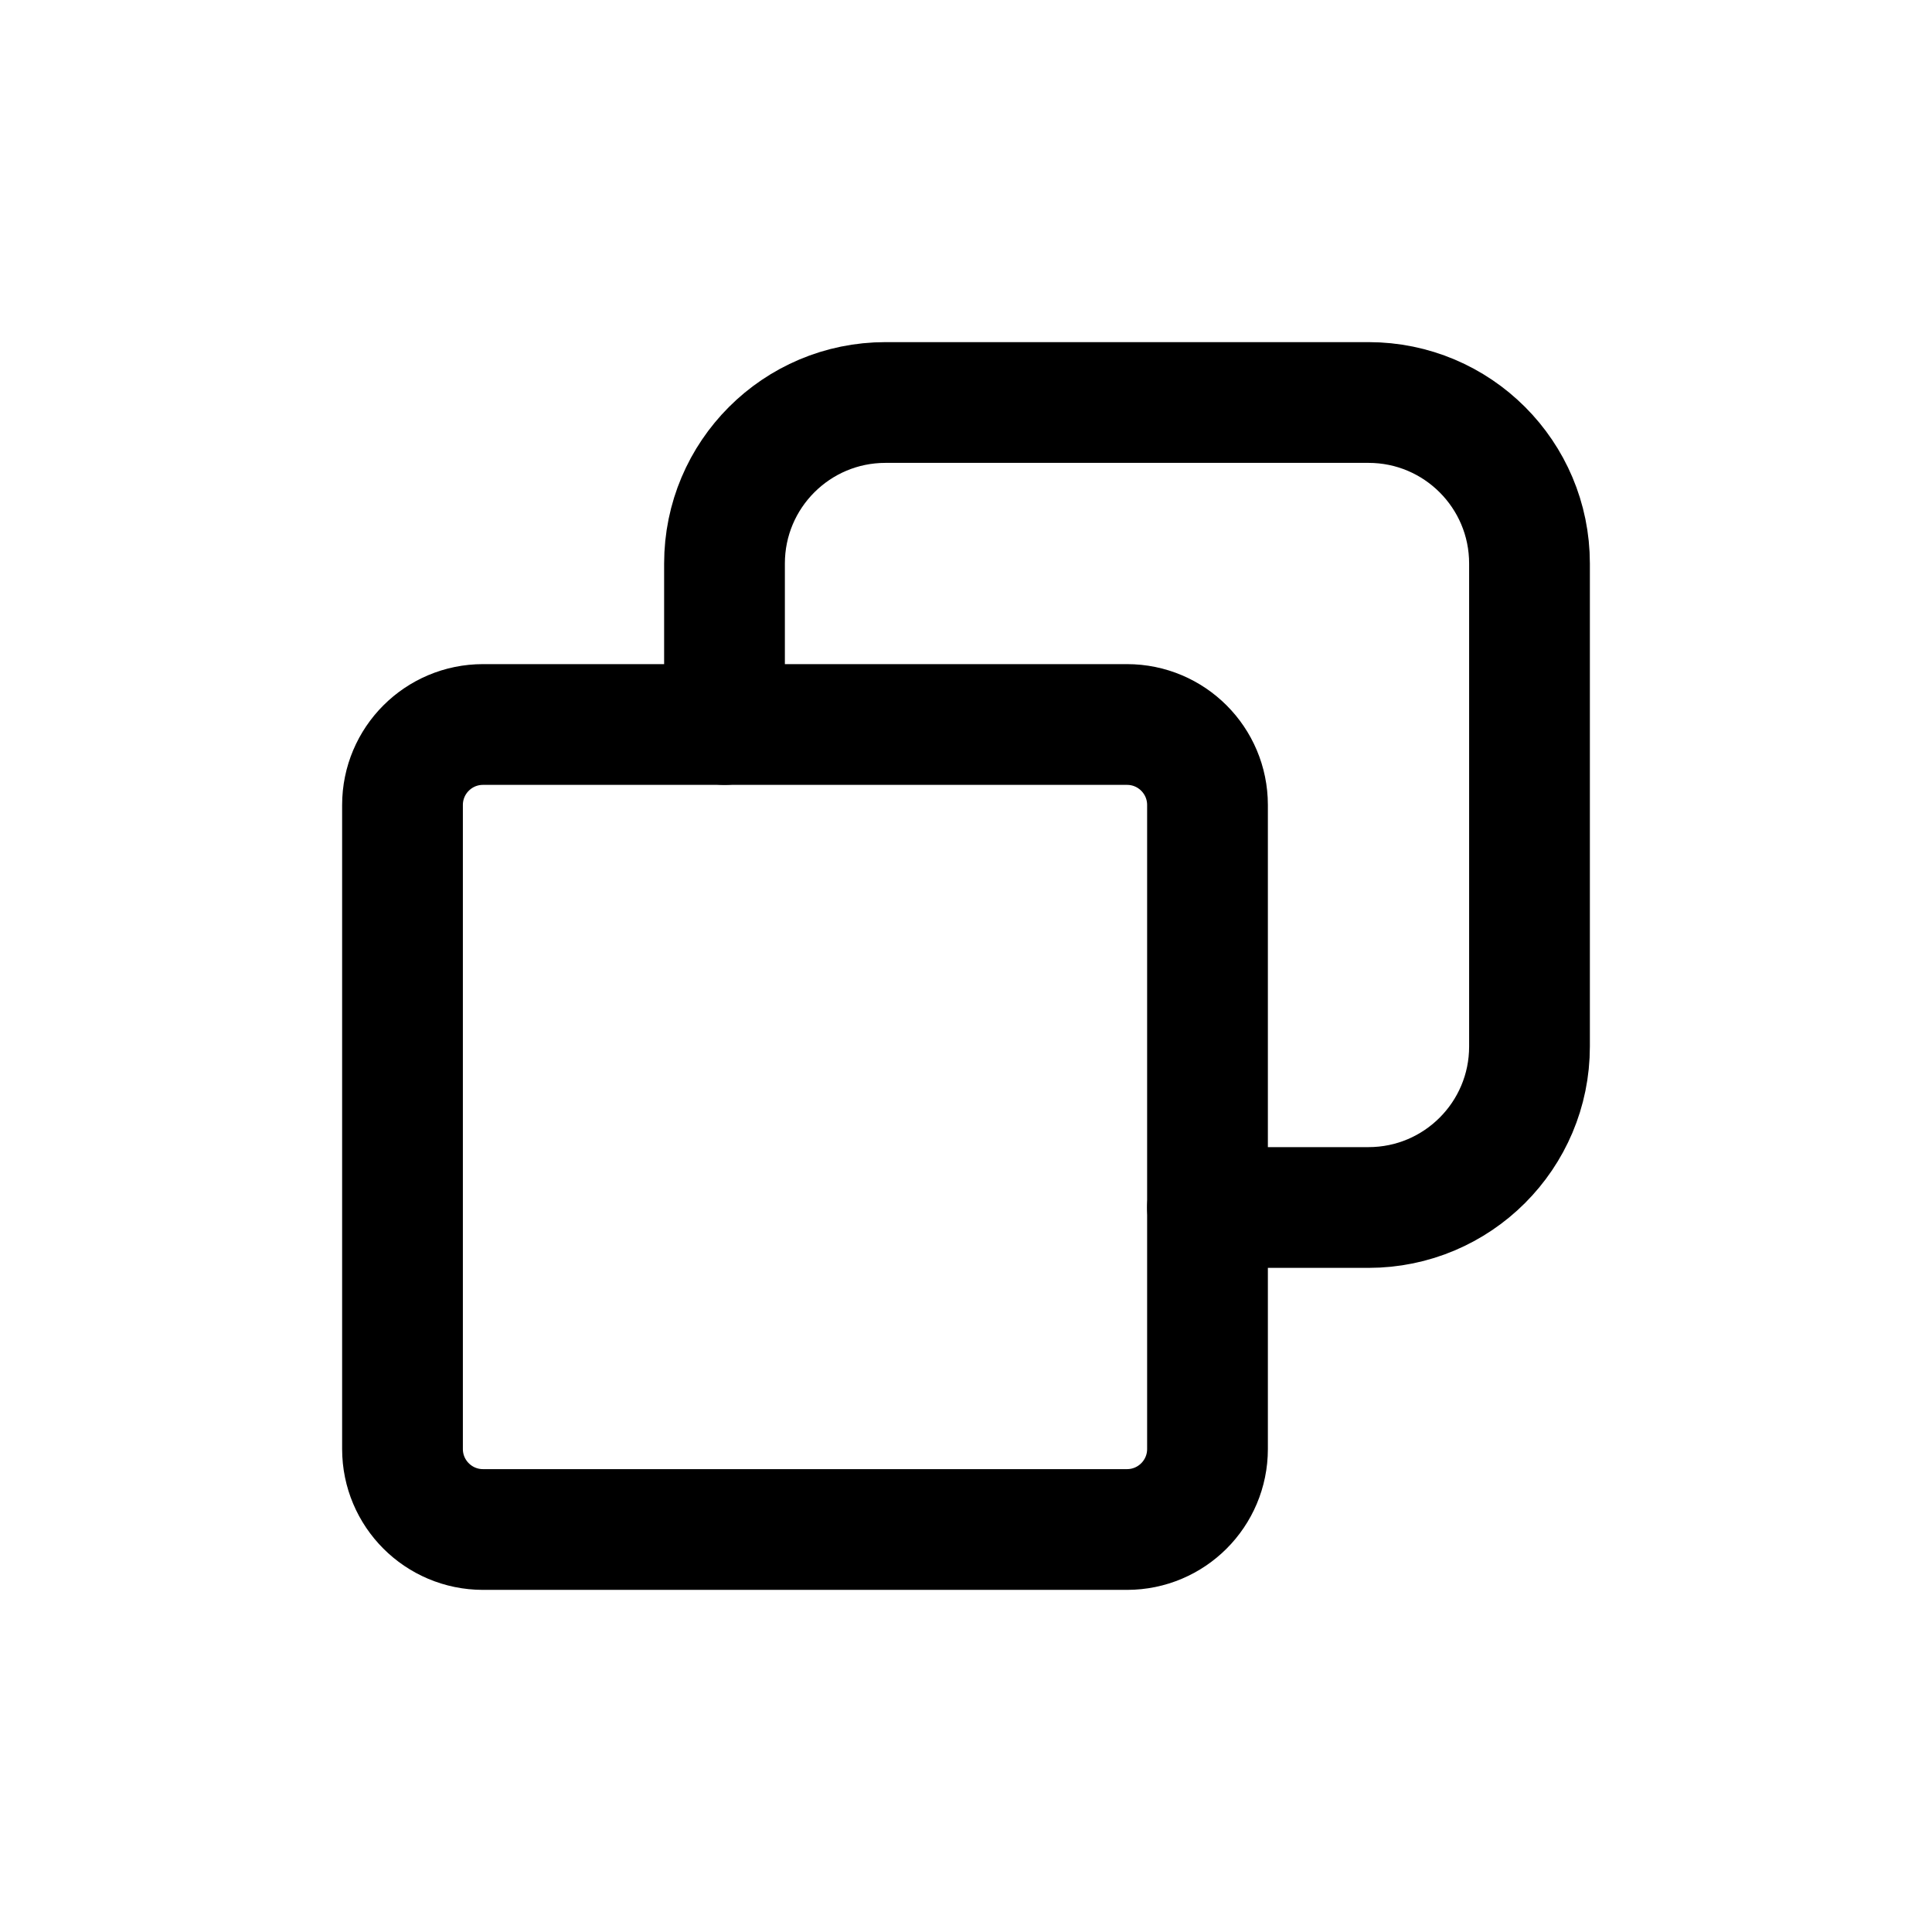
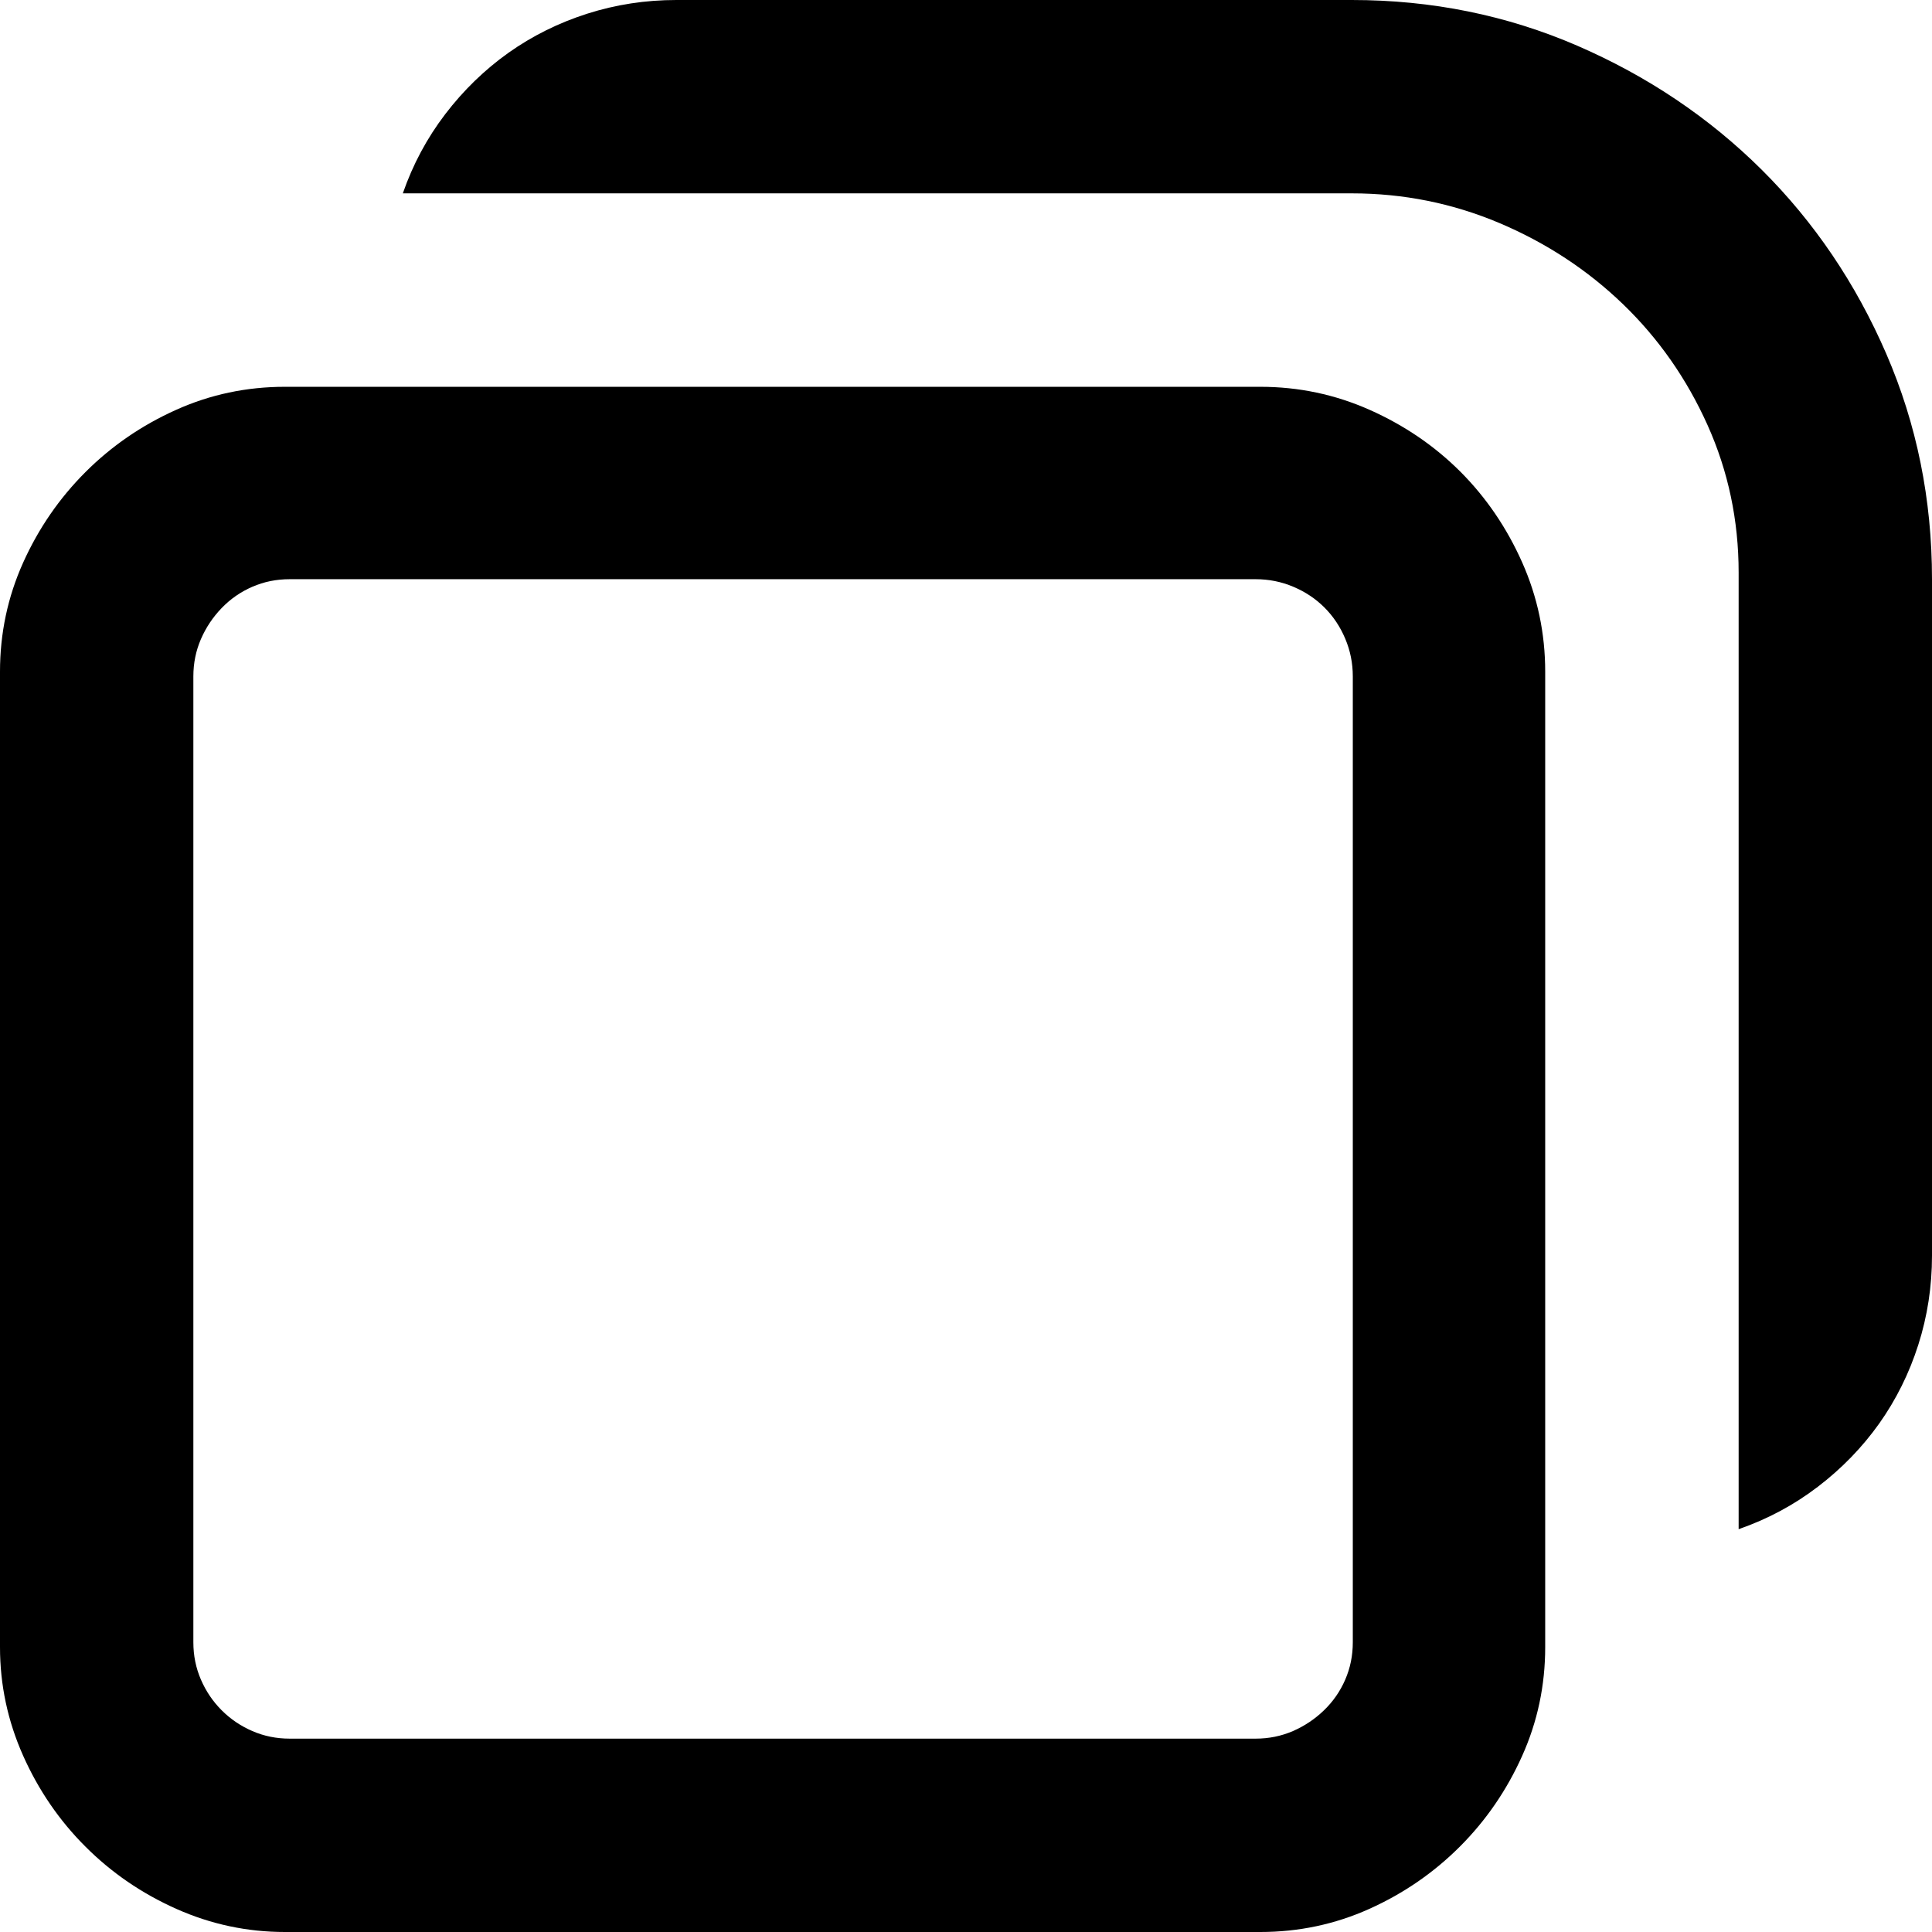
- <svg xmlns="http://www.w3.org/2000/svg" viewBox="0 0 24 24" fill="none" stroke="currentColor" stroke-width="1.5" stroke-linecap="round" stroke-linejoin="round">
-   <rect x="5" y="9" width="10" height="10" rx="1" />
-   <path d="M9 9V7a2 2 0 0 1 2-2h6a2 2 0 0 1 2 2v6a2 2 0 0 1-2 2h-2" />
+ <svg xmlns="http://www.w3.org/2000/svg" width="24" height="24" viewBox="0 0 24 24" fill="none">
+   <path d="M21.598 7.113Q21.598 6.141 21.211 5.279Q20.824 4.418 20.162 3.779Q19.5 3.141 18.627 2.771Q17.754 2.402 16.793 2.402H5.004Q5.191 1.863 5.531 1.418Q5.871 0.973 6.316 0.656Q6.762 0.34 7.295 0.17Q7.828 0.0 8.402 0.0H16.793Q18.281 0.0 19.594 0.568Q20.906 1.137 21.885 2.109Q22.863 3.082 23.432 4.395Q24.0 5.707 24.0 7.195V15.598Q24.0 16.172 23.83 16.705Q23.66 17.238 23.344 17.684Q23.027 18.129 22.582 18.469Q22.137 18.809 21.598 18.996ZM3.539 24.0Q2.836 24.0 2.191 23.713Q1.547 23.426 1.061 22.939Q0.574 22.453 0.287 21.809Q0.0 21.164 0.0 20.461V8.344Q0.0 7.629 0.287 6.99Q0.574 6.352 1.061 5.865Q1.547 5.379 2.186 5.092Q2.824 4.805 3.539 4.805H15.656Q16.371 4.805 17.016 5.092Q17.66 5.379 18.141 5.859Q18.621 6.34 18.908 6.984Q19.195 7.629 19.195 8.344V20.461Q19.195 21.176 18.908 21.814Q18.621 22.453 18.135 22.939Q17.648 23.426 17.01 23.713Q16.371 24.0 15.656 24.0ZM15.598 21.598Q15.844 21.598 16.061 21.504Q16.277 21.41 16.447 21.246Q16.617 21.082 16.711 20.865Q16.805 20.648 16.805 20.402V8.402Q16.805 8.156 16.711 7.934Q16.617 7.711 16.453 7.547Q16.289 7.383 16.066 7.289Q15.844 7.195 15.598 7.195H3.598Q3.352 7.195 3.135 7.289Q2.918 7.383 2.754 7.553Q2.59 7.723 2.496 7.939Q2.402 8.156 2.402 8.402V20.402Q2.402 20.648 2.496 20.865Q2.59 21.082 2.754 21.246Q2.918 21.41 3.135 21.504Q3.352 21.598 3.598 21.598Z" fill="currentColor" />
</svg>
